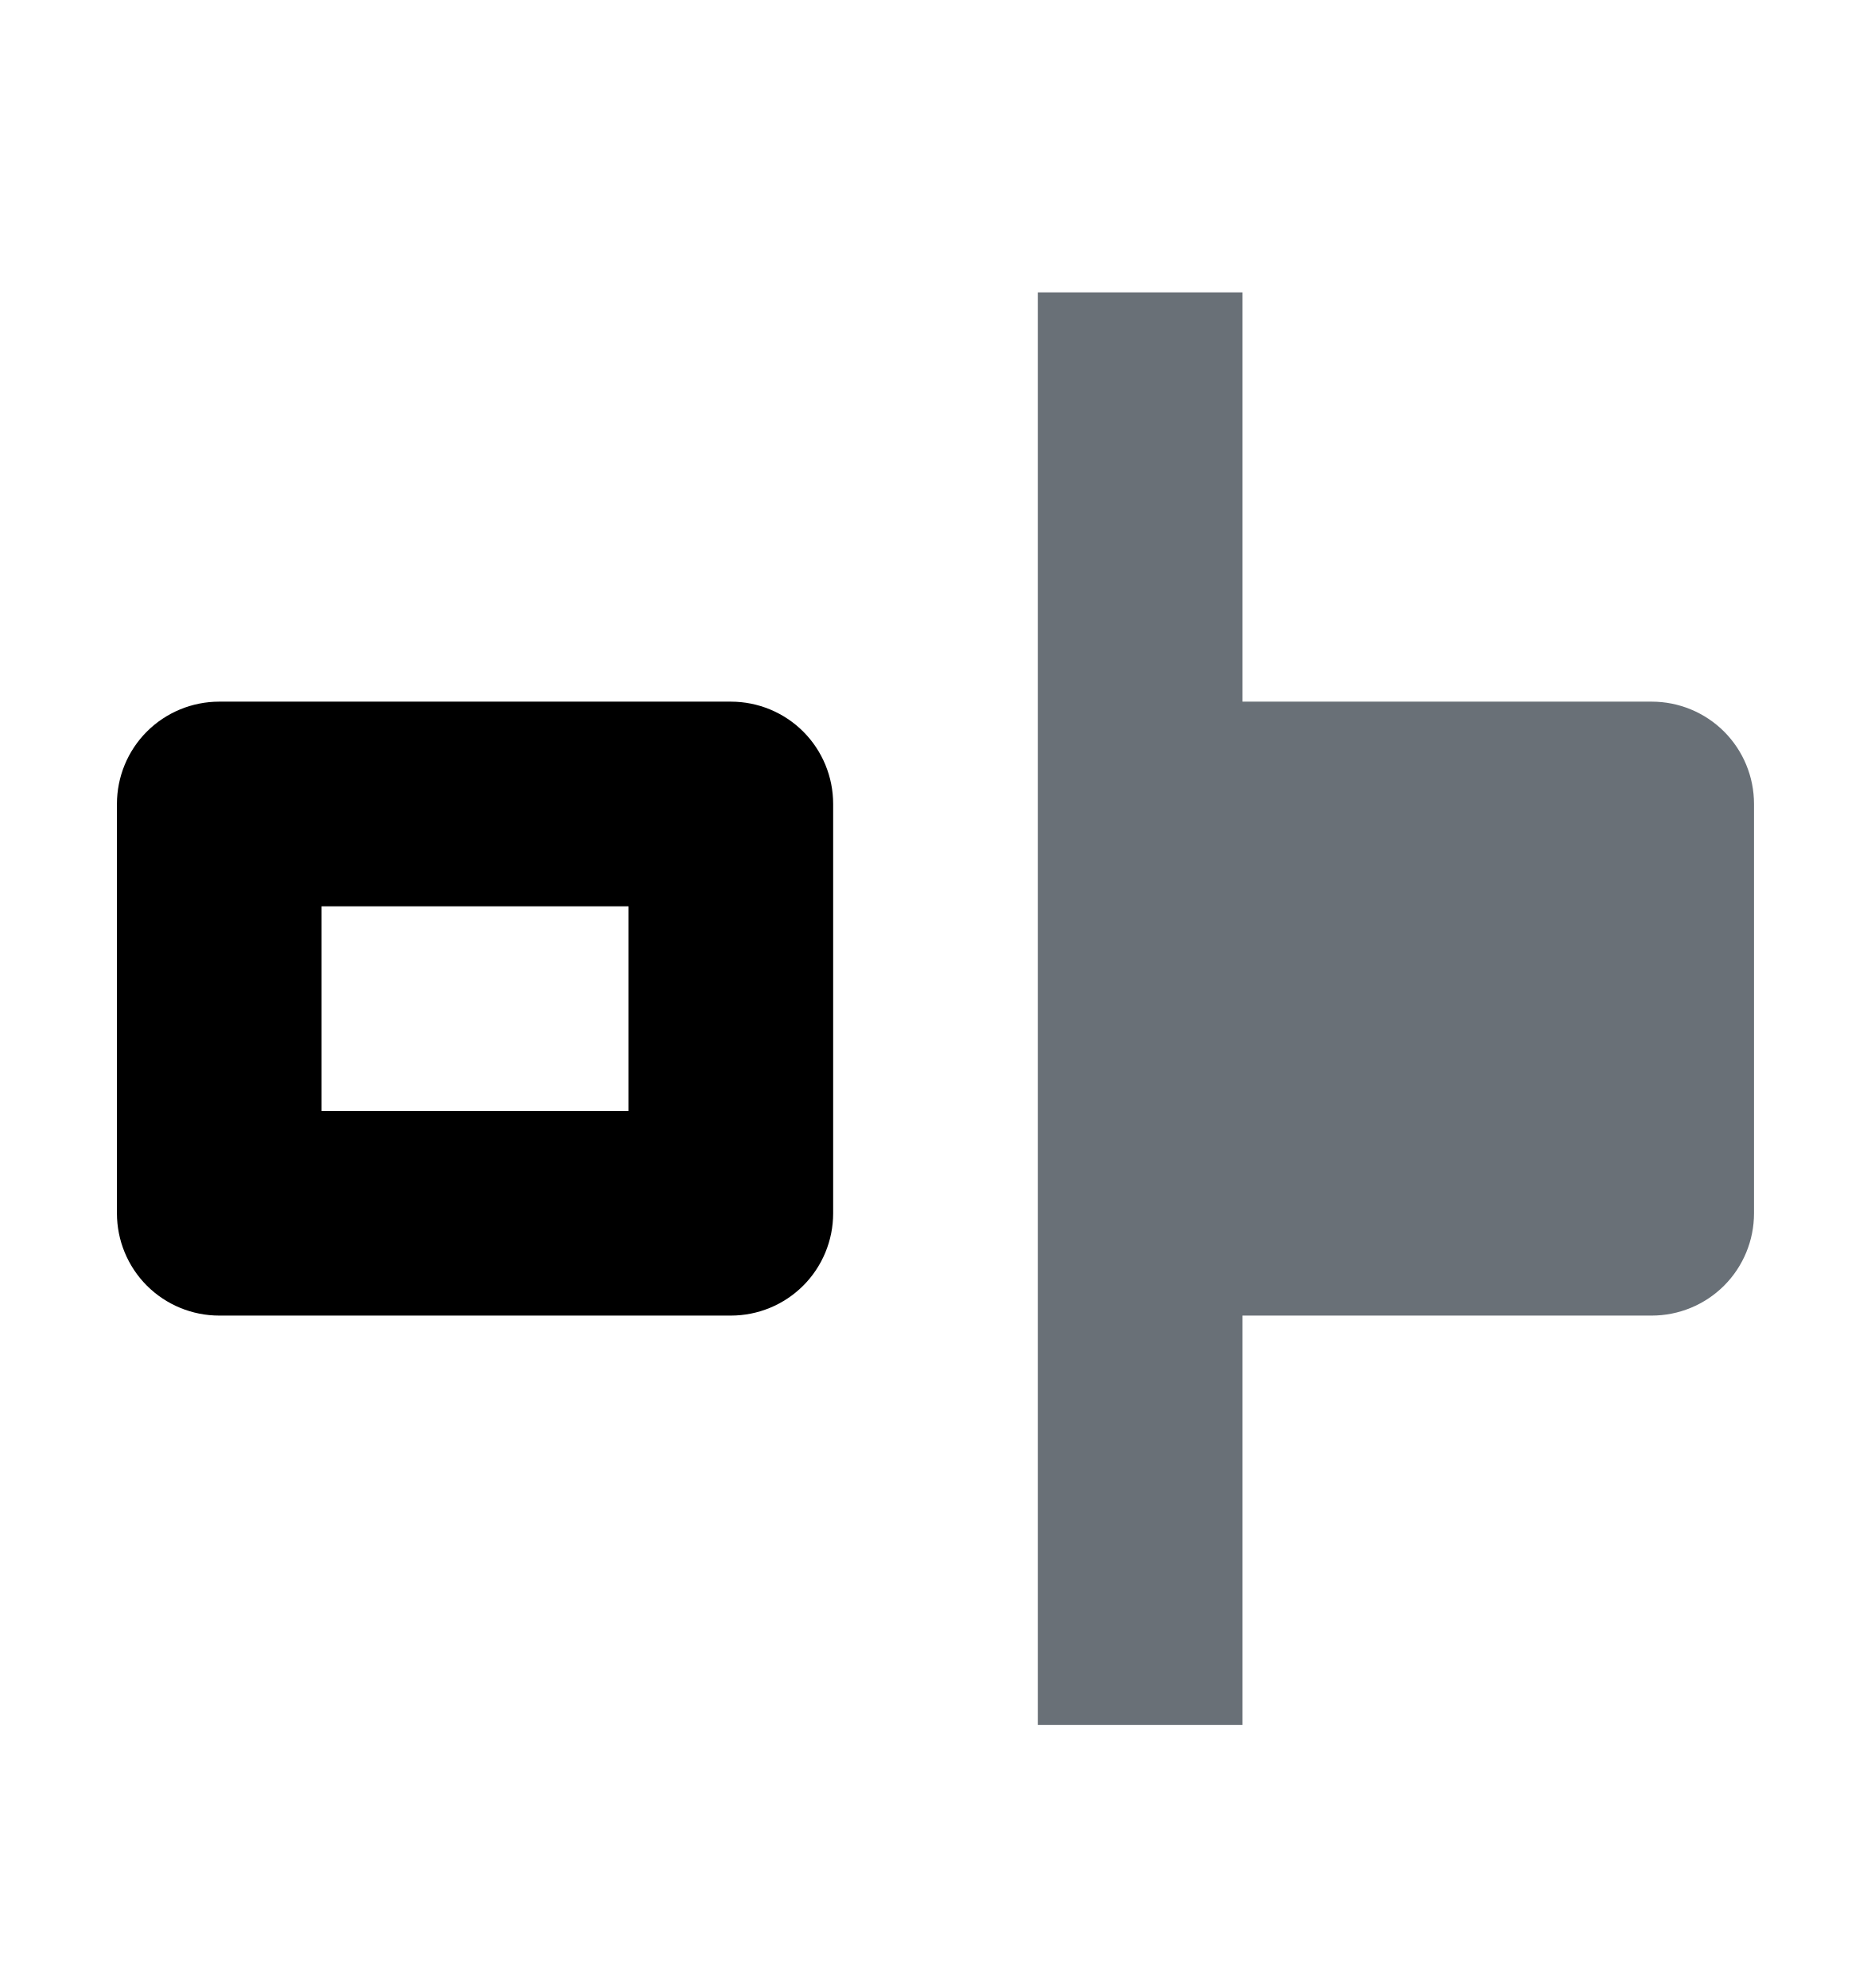
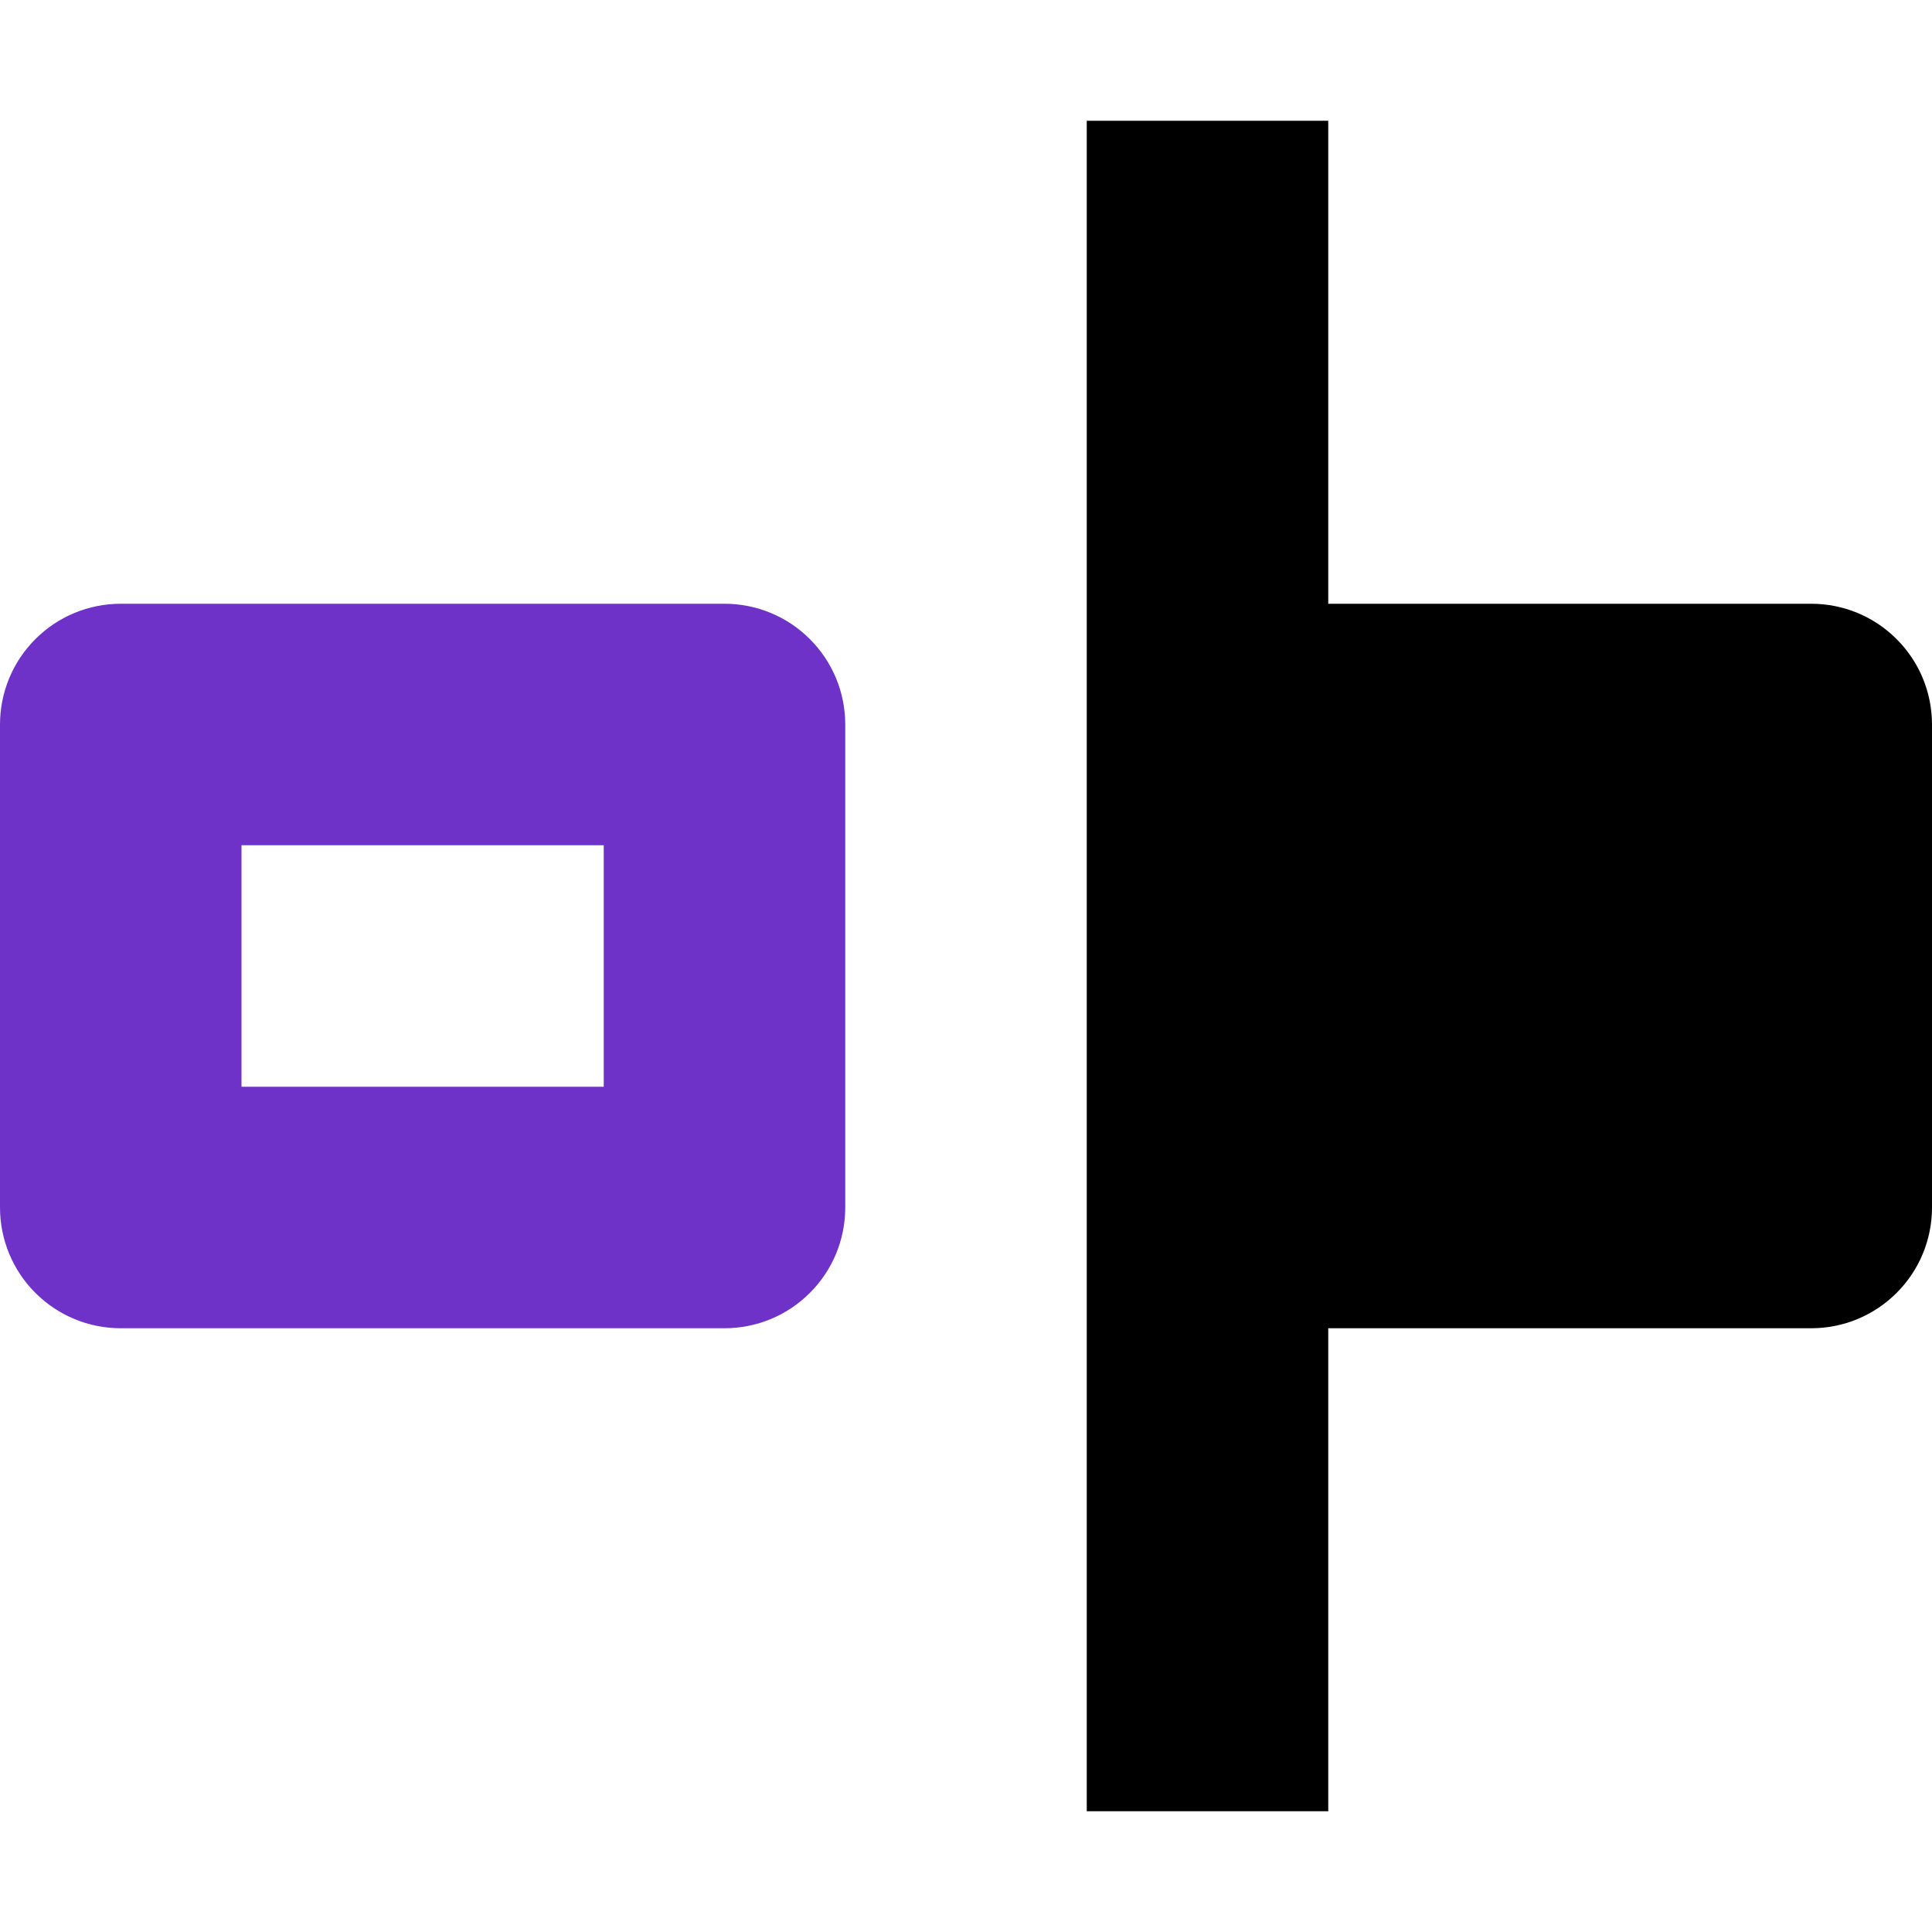
- <svg xmlns="http://www.w3.org/2000/svg" viewBox="0 0 16 17" fill="none">
-   <path d="M6.25 11.25H1.875C1.643 11.25 1.42 11.158 1.256 10.994C1.092 10.83 1 10.607 1 10.375V6.875C1 6.643 1.092 6.42 1.256 6.256C1.42 6.092 1.643 6 1.875 6H6.25C6.482 6 6.705 6.092 6.869 6.256C7.033 6.42 7.125 6.643 7.125 6.875V10.375C7.125 10.607 7.033 10.83 6.869 10.994C6.705 11.158 6.482 11.25 6.25 11.25ZM2.75 9.5H5.375V7.75H2.75V9.5Z" fill="currentColor" />
-   <path d="M14.125 6H10.625V2.5H8.875V14.75H10.625V11.25H14.125C14.357 11.25 14.58 11.158 14.744 10.994C14.908 10.83 15 10.607 15 10.375V6.875C15 6.643 14.908 6.42 14.744 6.256C14.58 6.092 14.357 6 14.125 6Z" fill="#697077" />
+ <svg xmlns="http://www.w3.org/2000/svg" viewBox="0 0 16 16" fill="none">
+   <path d="M6 11H1C0.735 11 0.48 10.895 0.293 10.707C0.105 10.52 0 10.265 0 10V6C0 5.735 0.105 5.48 0.293 5.293C0.48 5.105 0.735 5 1 5H6C6.265 5 6.52 5.105 6.707 5.293C6.895 5.48 7 5.735 7 6V10C7 10.265 6.895 10.52 6.707 10.707C6.52 10.895 6.265 11 6 11ZM2 9H5V7H2V9Z" fill="#6E32C9" />
+   <path d="M15 5H11V1H9V15H11V11H15C15.265 11 15.52 10.895 15.707 10.707C15.895 10.52 16 10.265 16 10V6C16 5.735 15.895 5.48 15.707 5.293C15.52 5.105 15.265 5 15 5Z" fill="currentColor" />
</svg>
